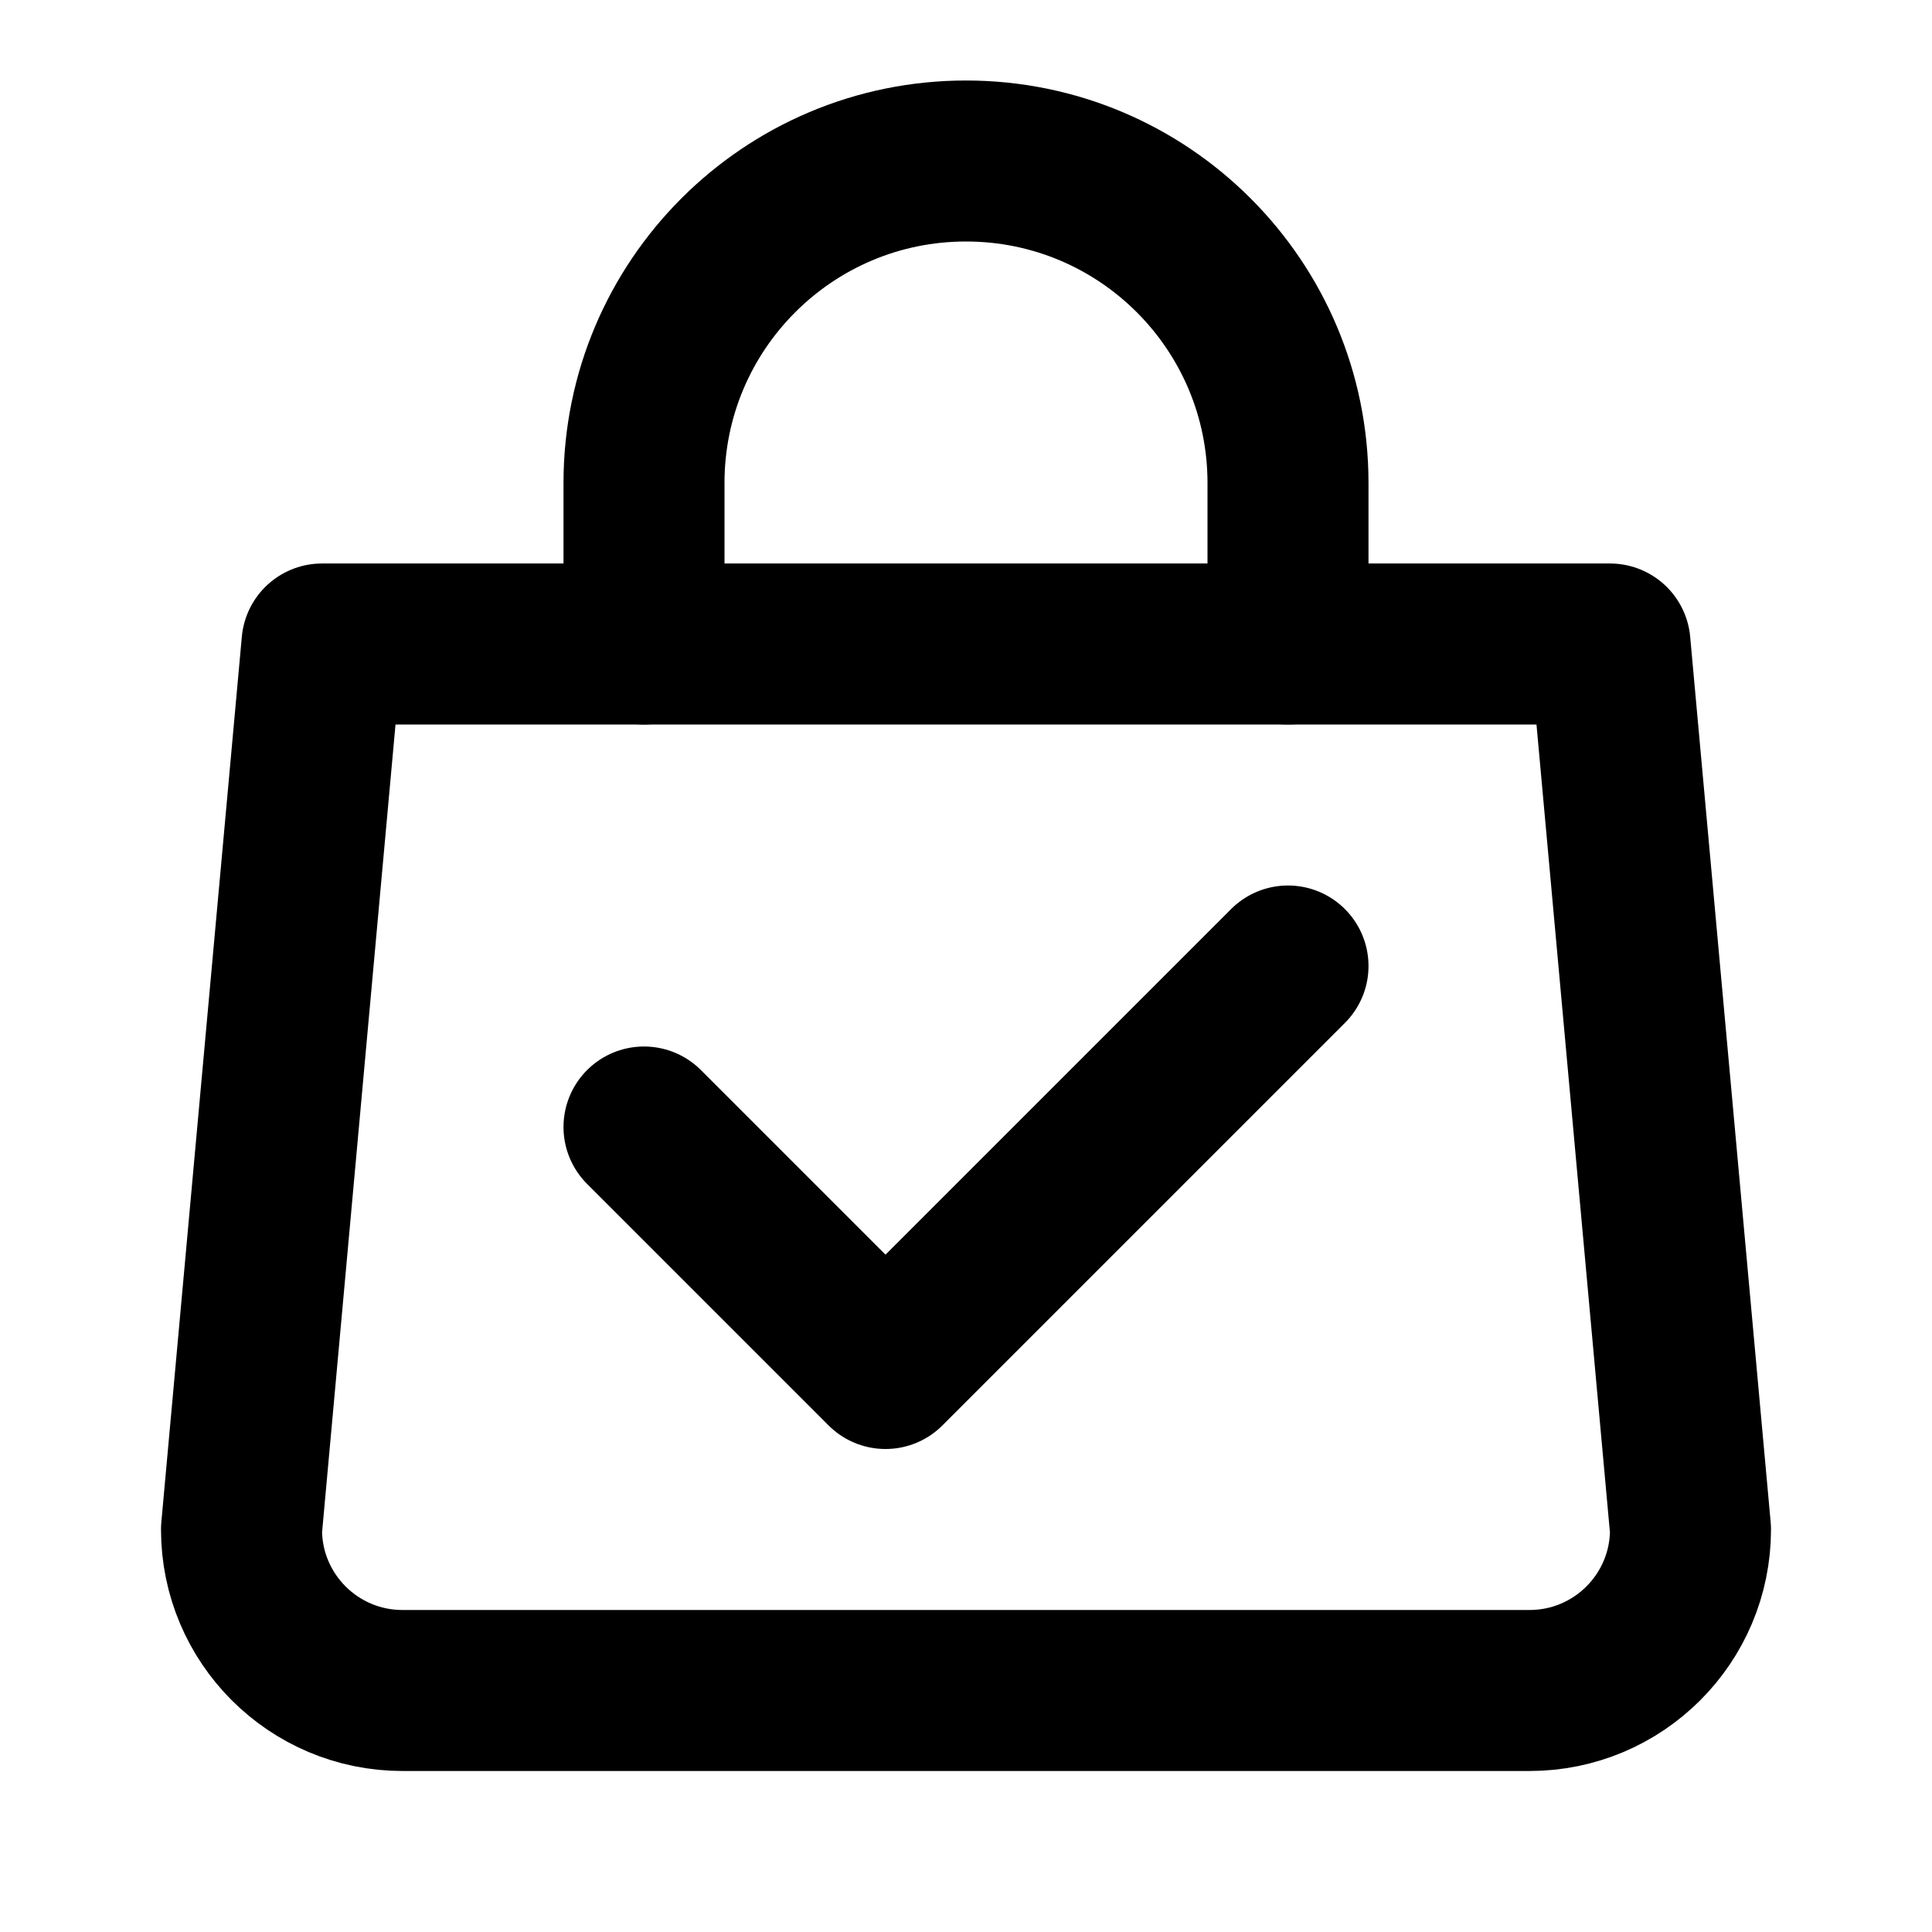
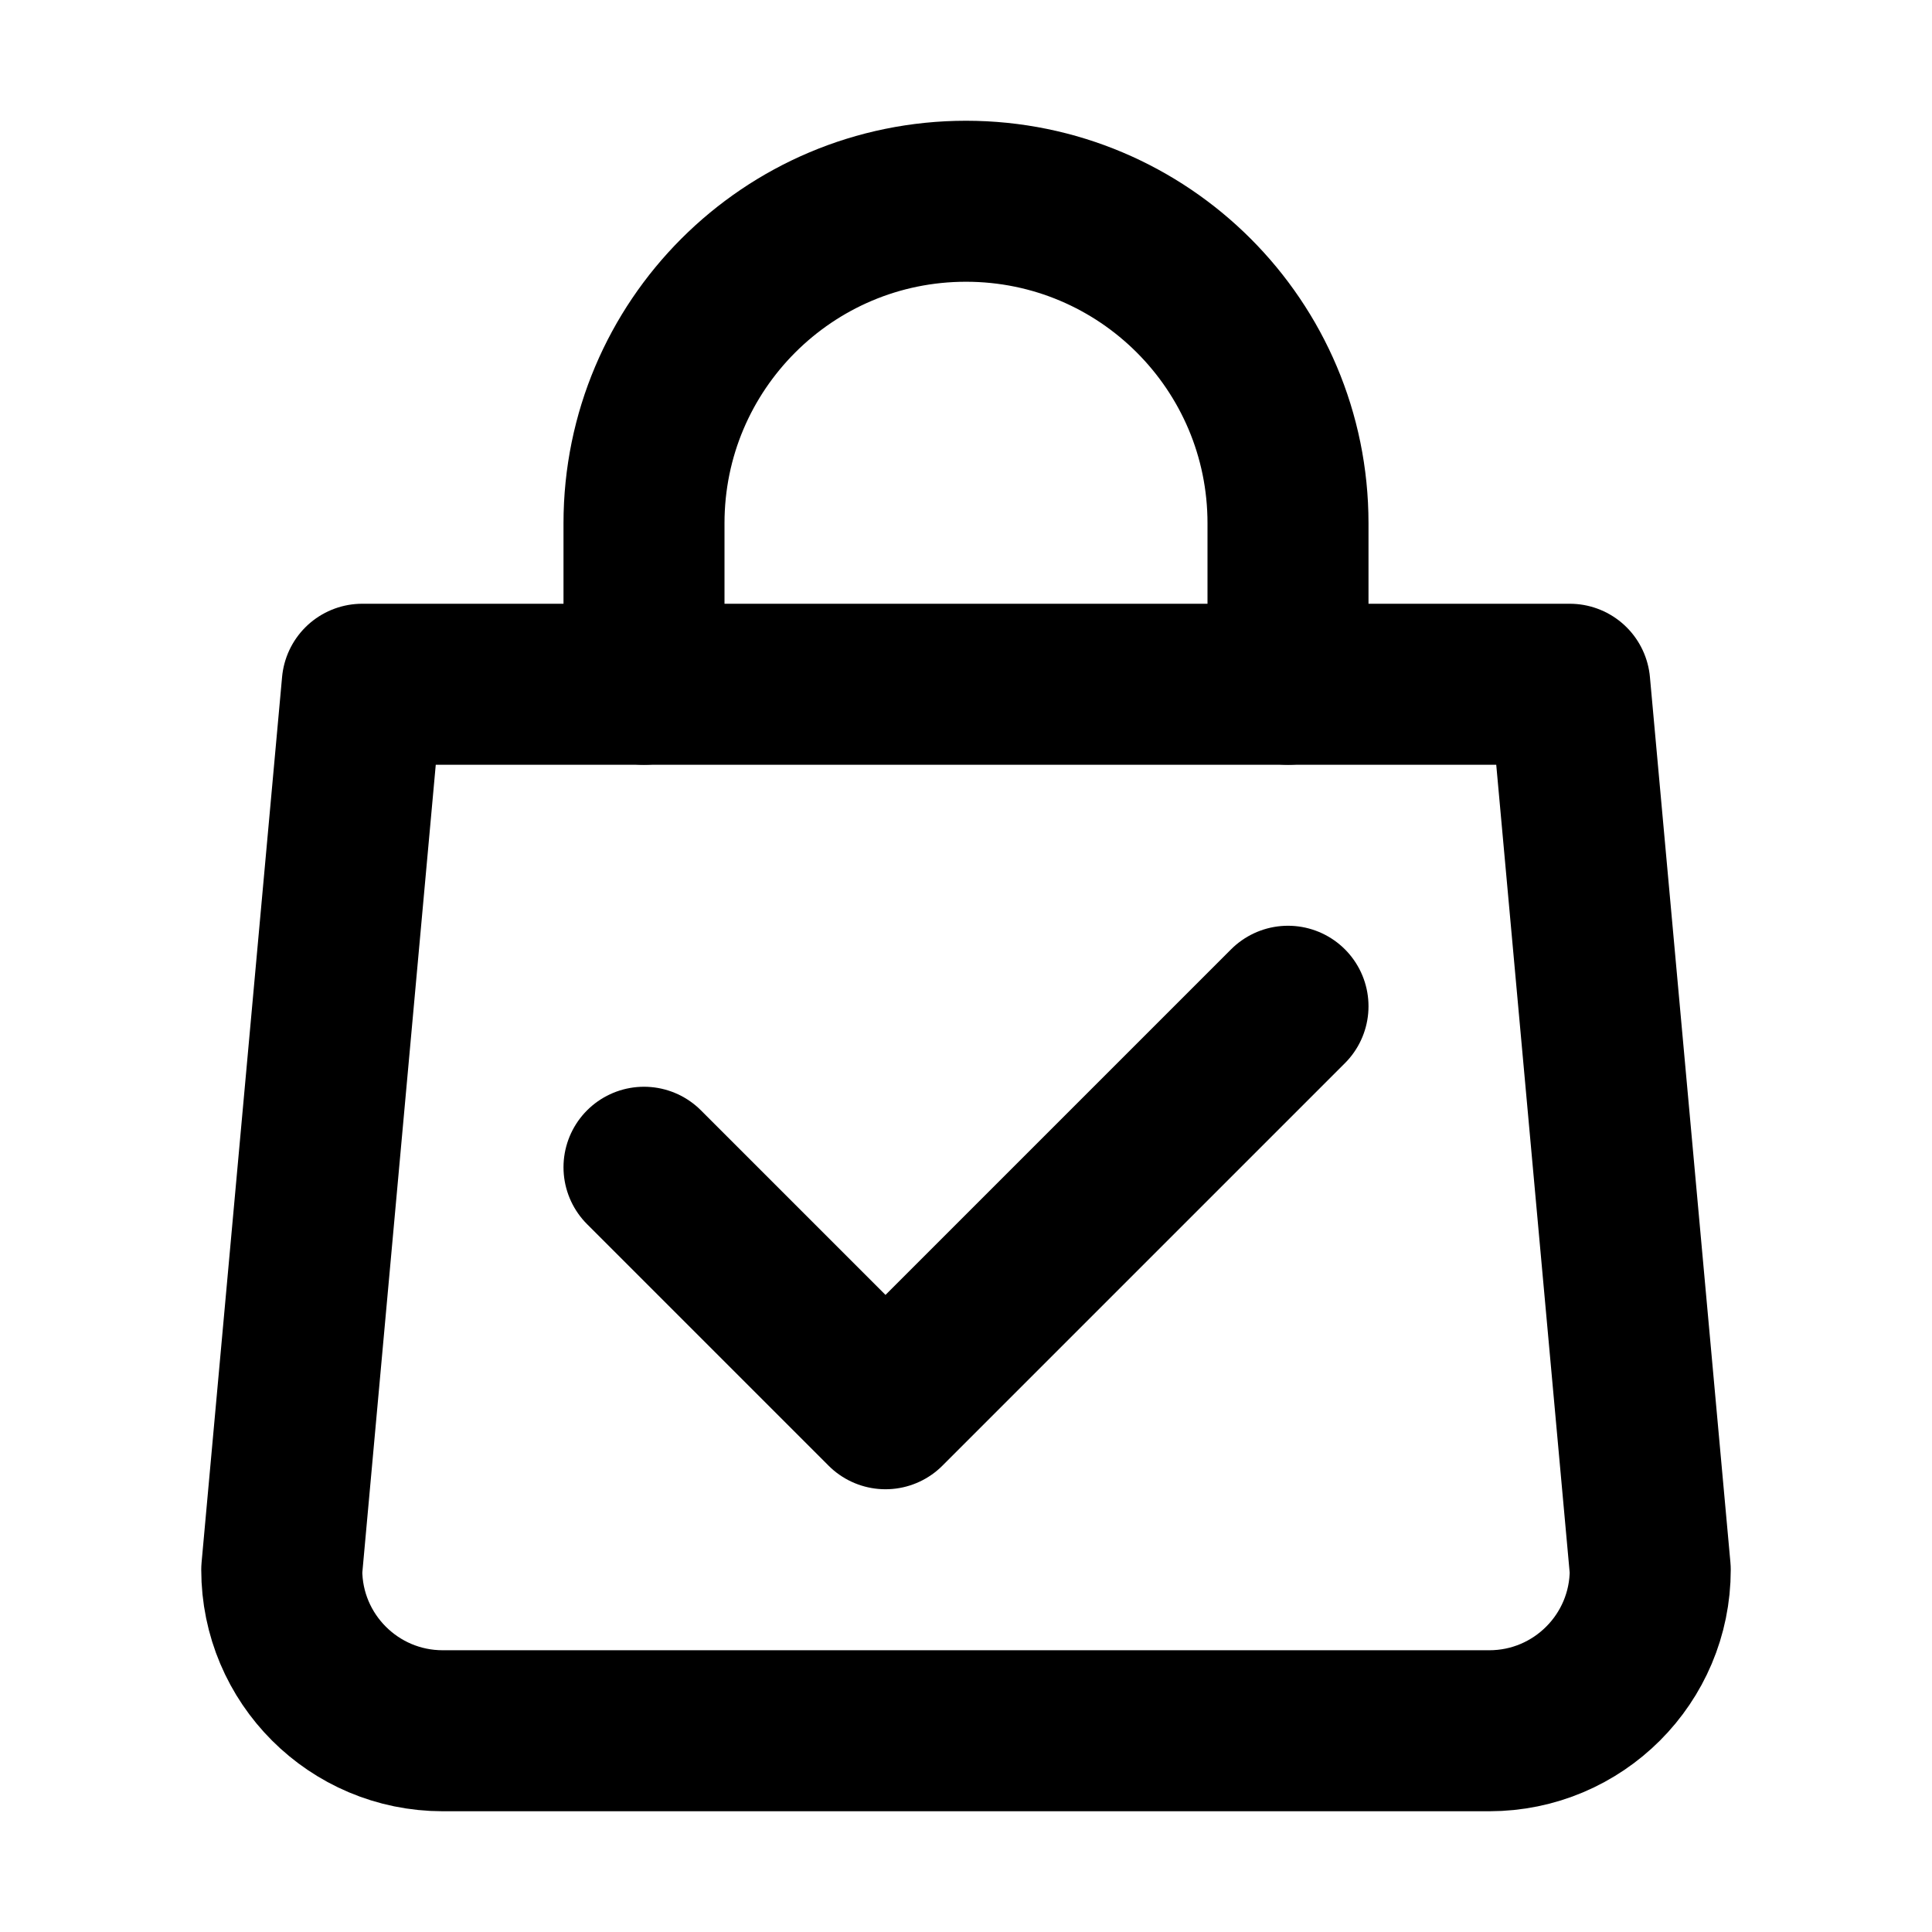
<svg xmlns="http://www.w3.org/2000/svg" viewBox="0 0 24 24" fill="none" stroke="currentColor" stroke-width="2" stroke-linecap="round" stroke-linejoin="round">
-   <path d="M4 8h16l1 11a2 2 0 0 1-2 2H5a2 2 0 0 1-2-2L4 8Z" />
-   <path d="M8 8V6a4 4 0 0 1 8 0v2m-8 6 3 3 5-5" />
+   <path d="M4.5 8.5h15l1 11a2 2 0 0 1-2 2h-13a2 2 0 0 1-2-2Z" />
+   <path d="M8 8.5v-2a4 4 0 0 1 8 0v2m-8 6 3 3 5-5" />
</svg>
